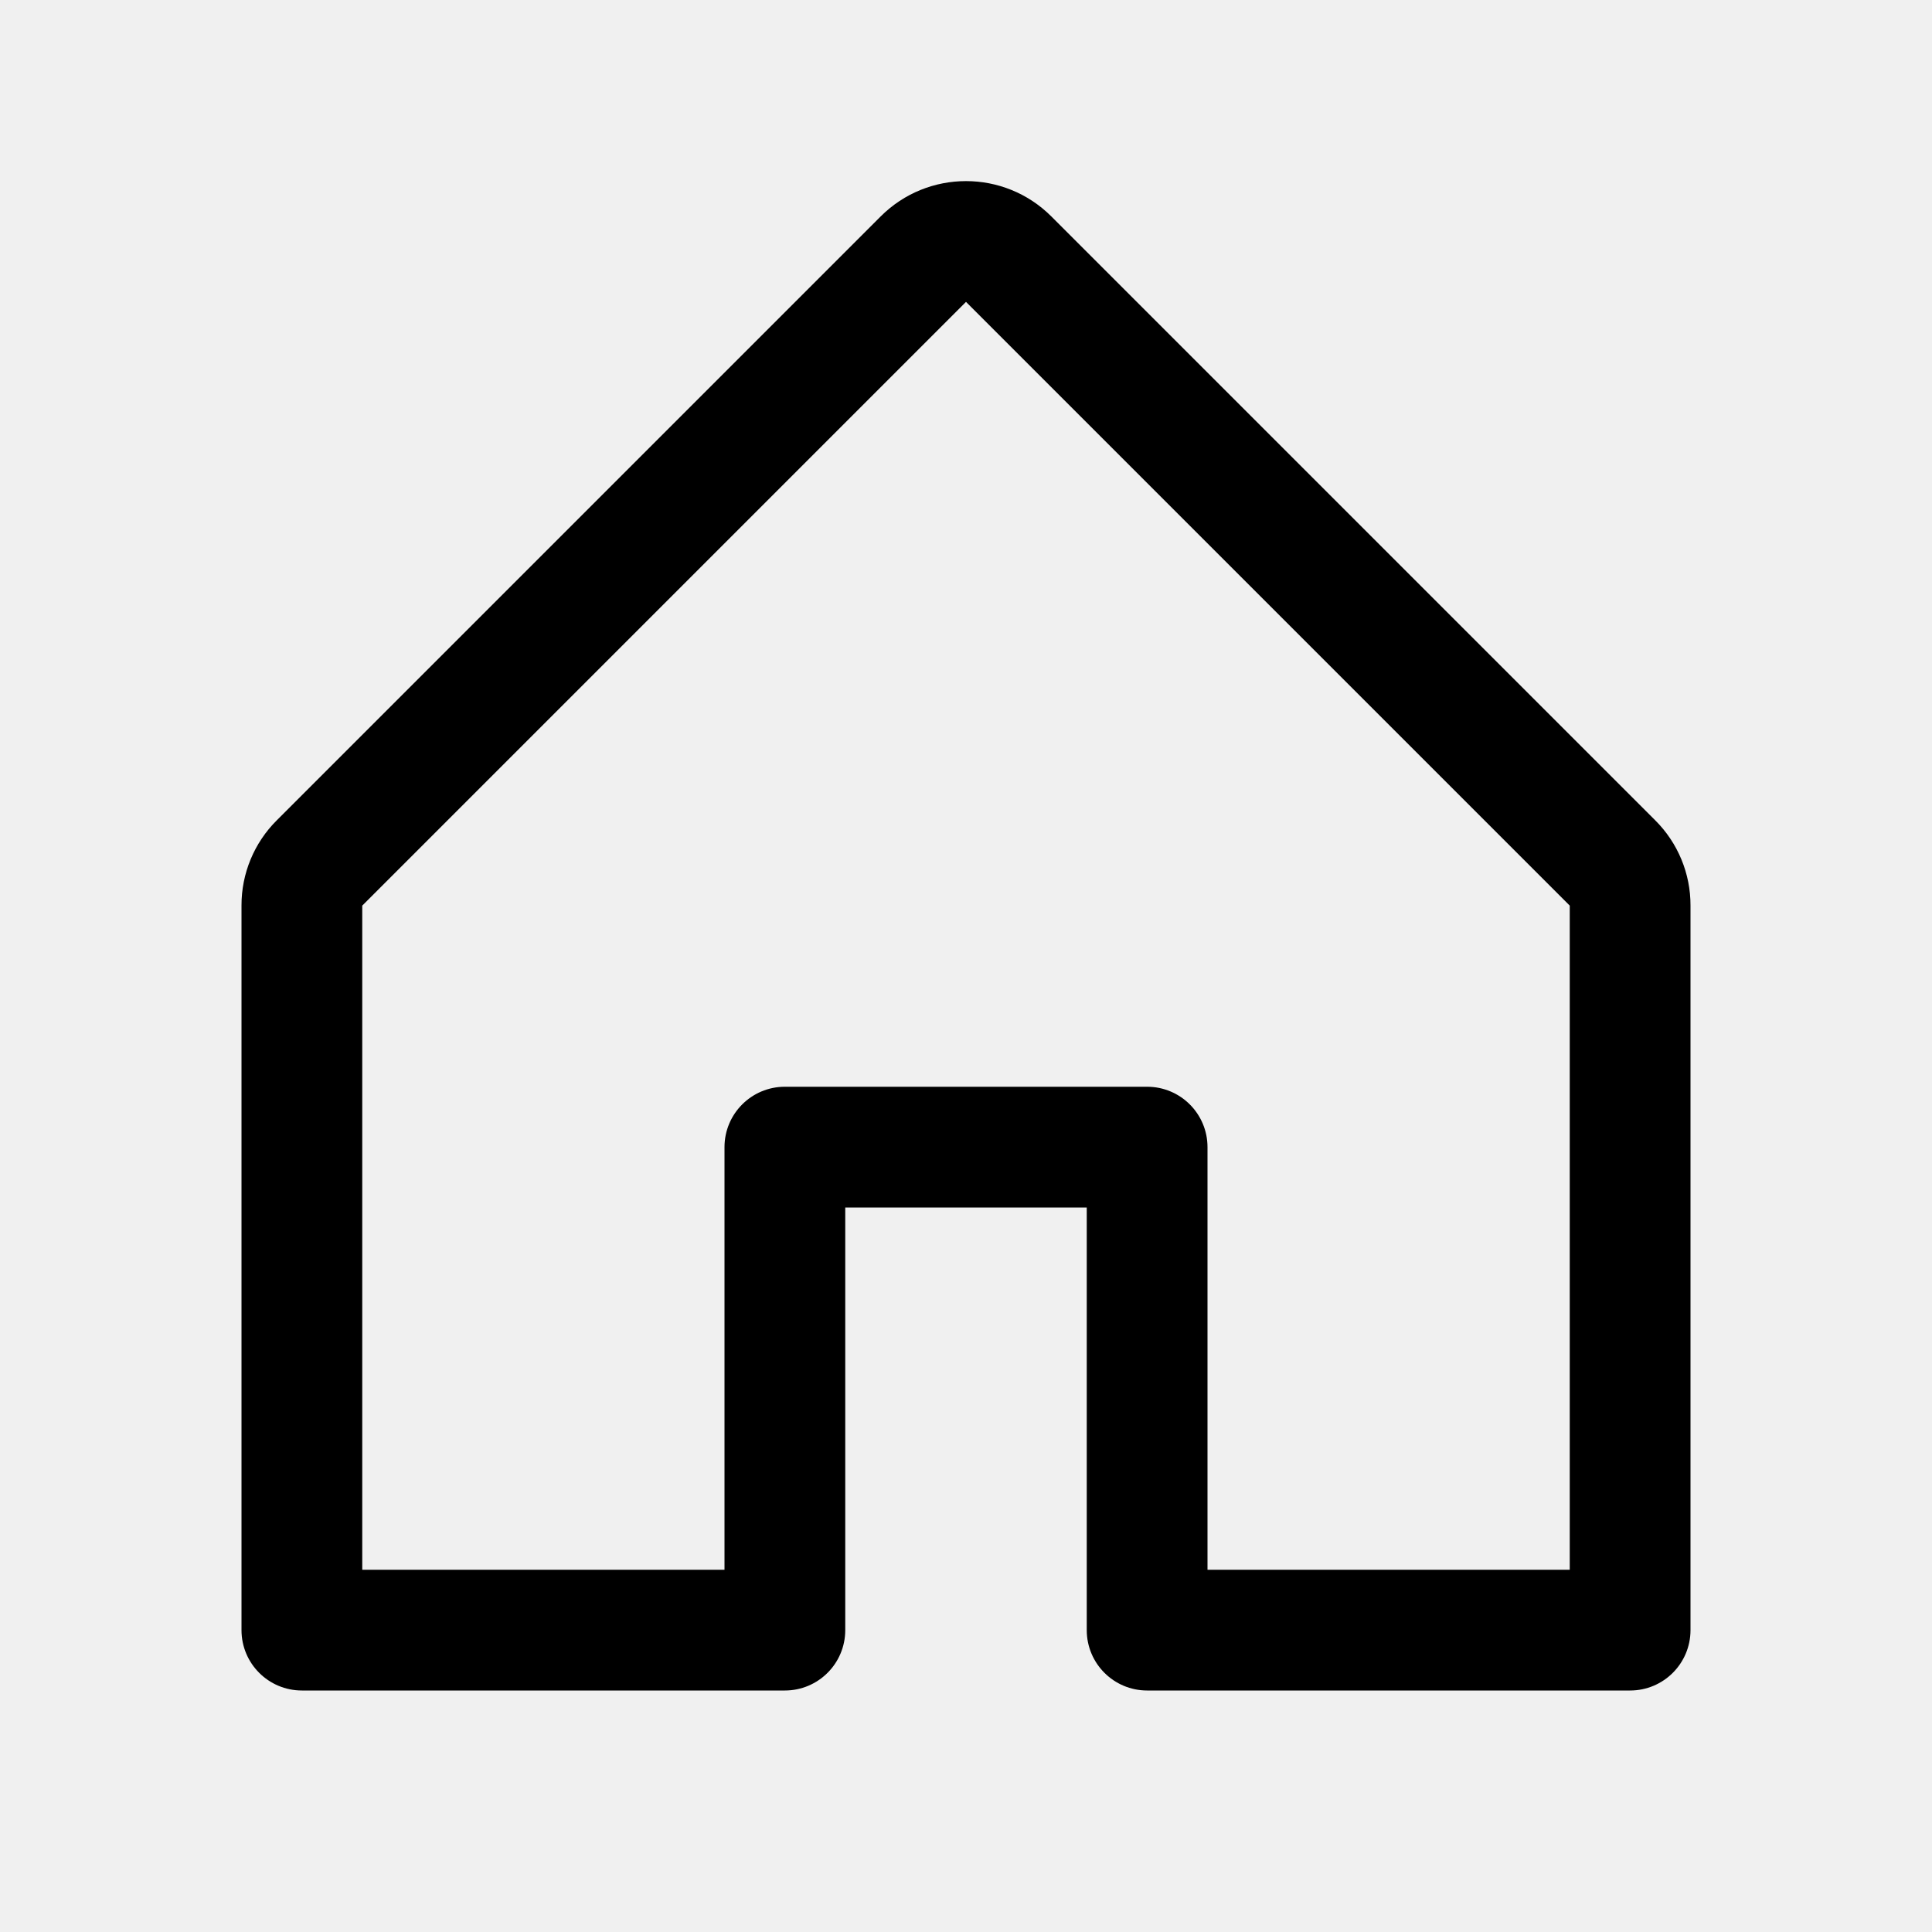
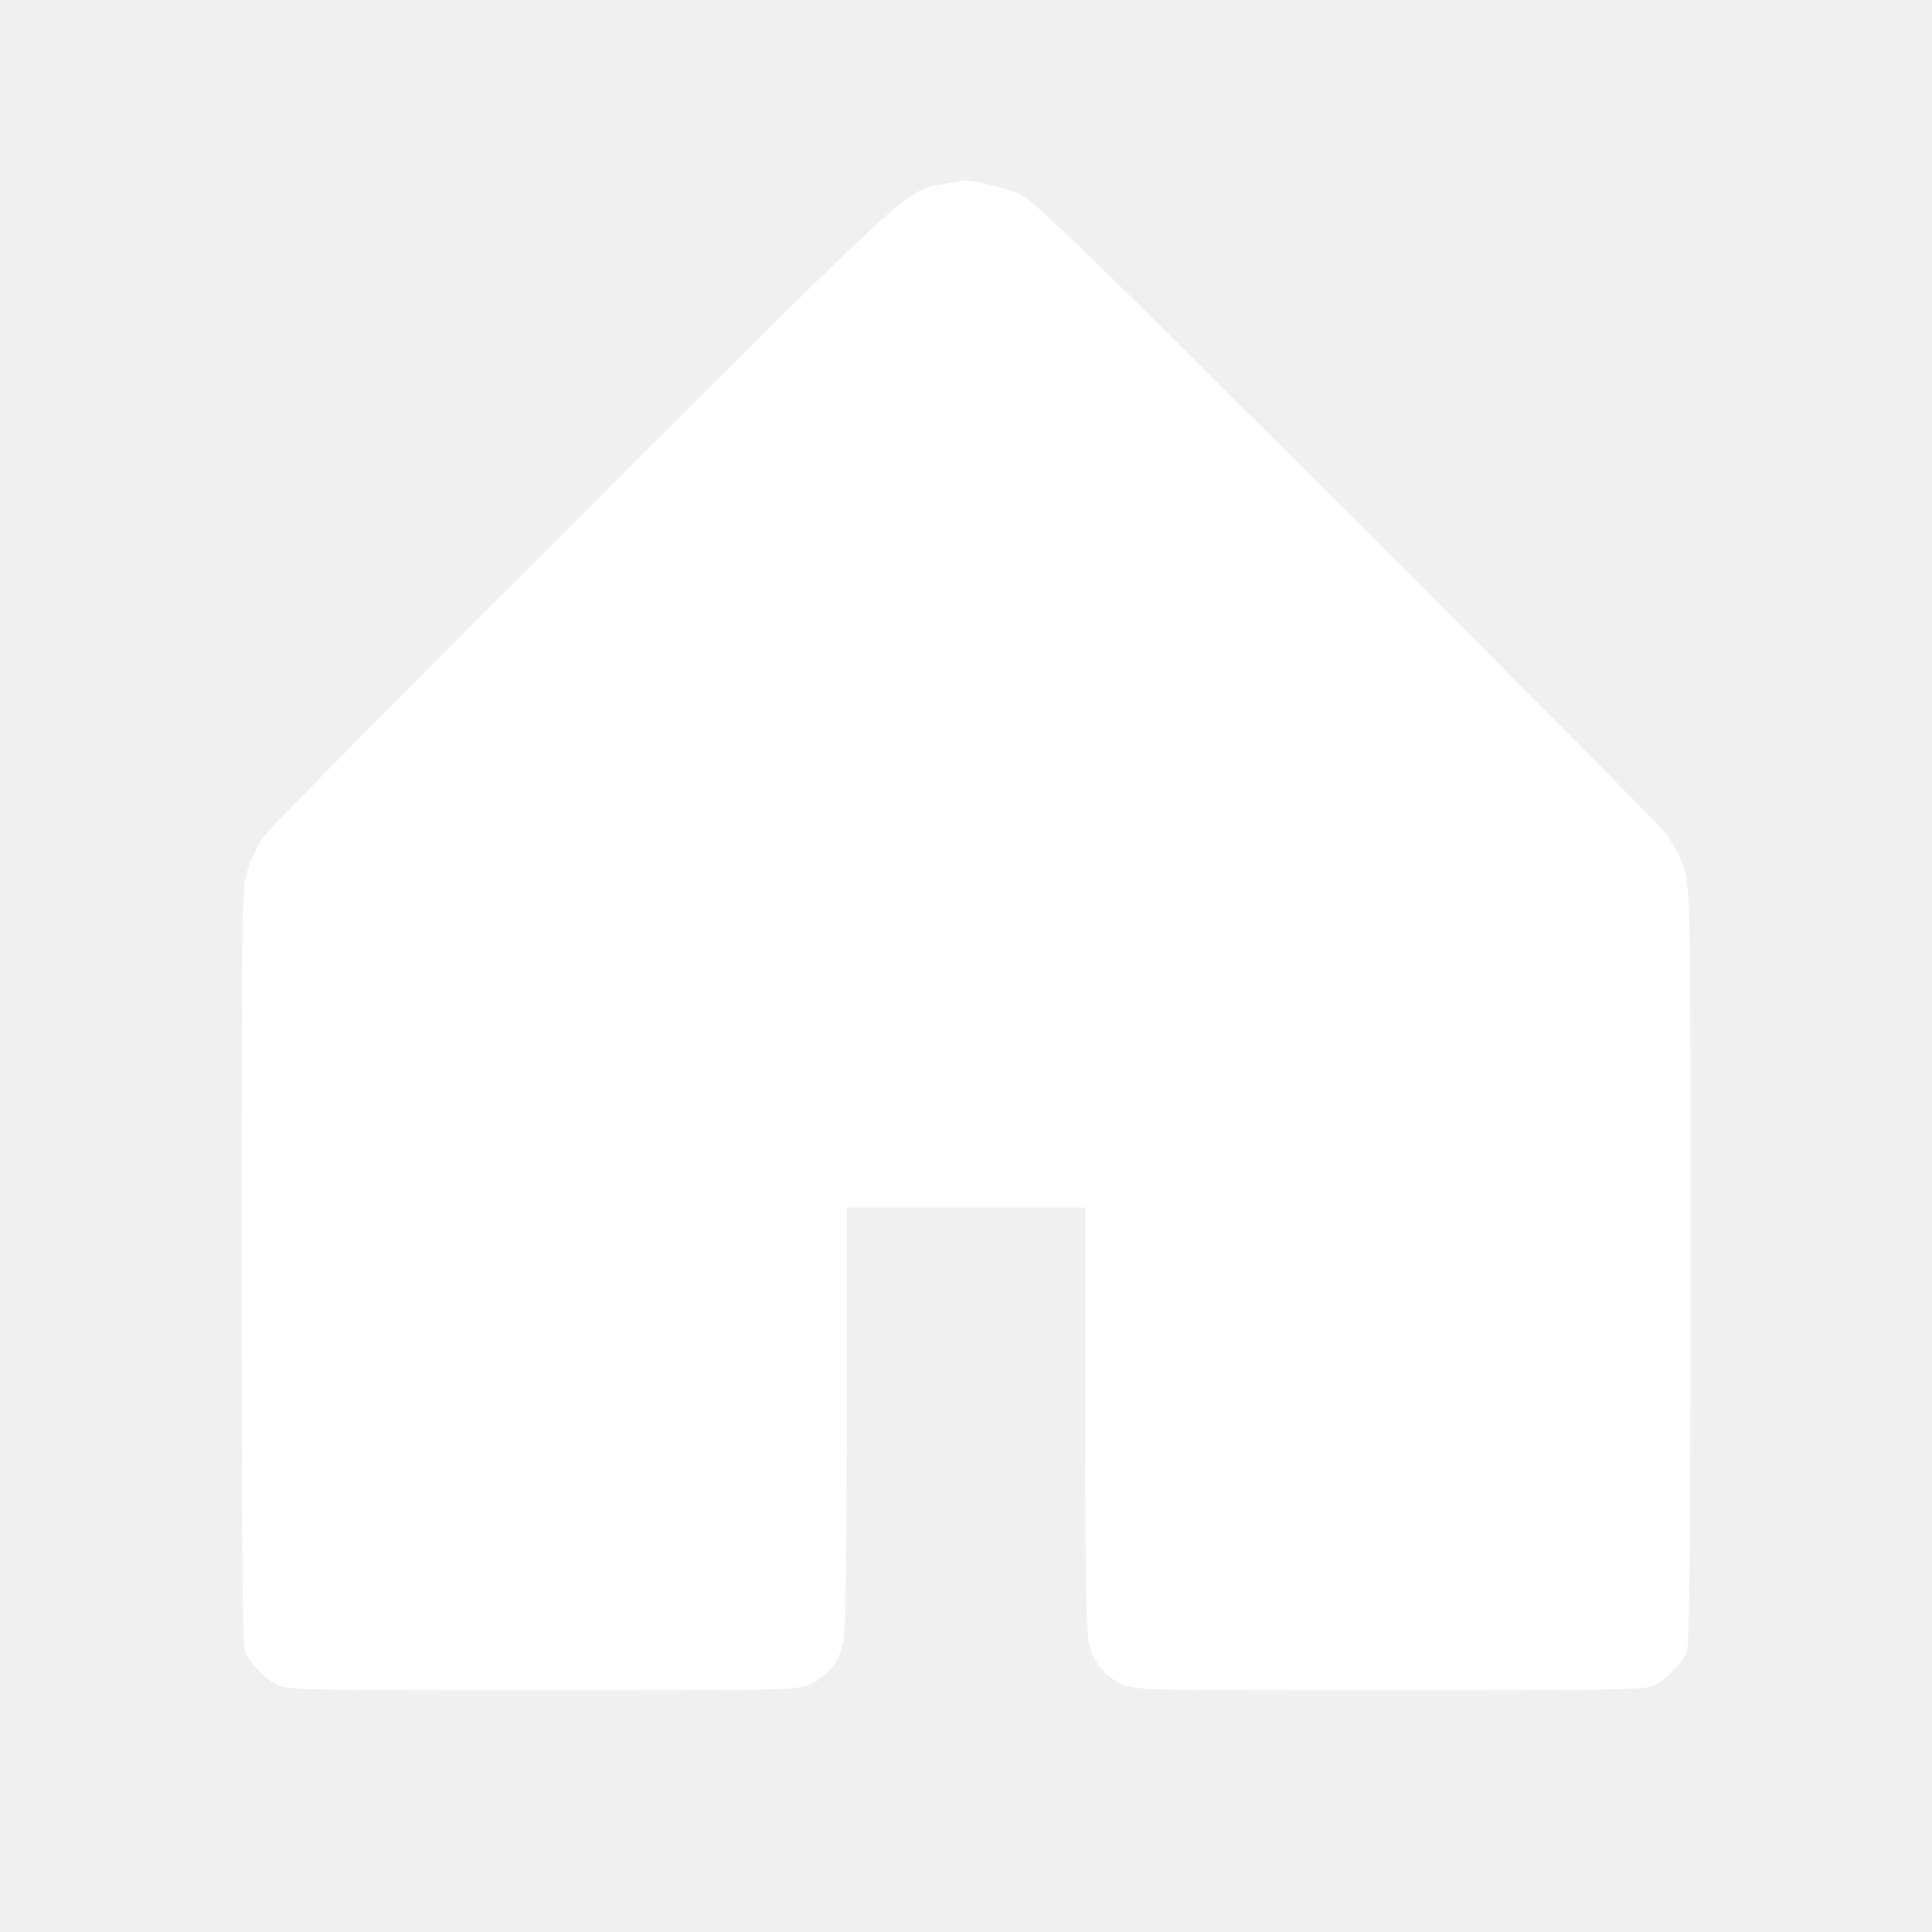
- <svg xmlns="http://www.w3.org/2000/svg" width="32" height="32" fill="#000000" viewBox="0 0 256 256">
-   <path d="M219.31,108.68l-80-80a16,16,0,0,0-22.62,0l-80,80A15.87,15.87,0,0,0,32,120v96a8,8,0,0,0,8,8h64a8,8,0,0,0,8-8V160h32v56a8,8,0,0,0,8,8h64a8,8,0,0,0,8-8V120A15.87,15.87,0,0,0,219.31,108.68ZM208,208H160V152a8,8,0,0,0-8-8H104a8,8,0,0,0-8,8v56H48V120l80-80,80,80Z" />
+ <svg xmlns="http://www.w3.org/2000/svg" viewBox="0 0 256 256">
+   <path d="M125.11 24.368c-5.04.839-3.978-.13-47.59 43.408-22.484 22.446-41.563 41.732-42.398 42.857-.834 1.126-1.878 3.207-2.32 4.625-.766 2.462-.802 4.831-.802 52.432 0 34.118.143 50.234.453 51.056.614 1.629 2.873 3.947 4.547 4.665 1.129.485 7.329.587 34.986.58 31.689-.009 33.713-.055 35.338-.793 2.333-1.06 3.866-3.002 4.425-5.607.308-1.436.464-11.503.464-29.879V160h31.574v27.712c0 18.376.156 28.443.464 29.879.559 2.605 2.092 4.547 4.425 5.607 1.625.738 3.649.784 35.338.793 27.657.007 33.857-.095 34.986-.58 1.674-.718 3.933-3.036 4.547-4.665.31-.822.453-16.938.453-51.056 0-47.601-.036-49.97-.802-52.432-.442-1.418-1.486-3.499-2.32-4.625-.835-1.125-19.914-20.411-42.398-42.857-32.451-32.395-41.332-41.035-43.072-41.903-1.763-.878-6.877-2.136-7.835-1.927-.117.026-1.226.216-2.463.422" fill="#ffffff" />
</svg>
